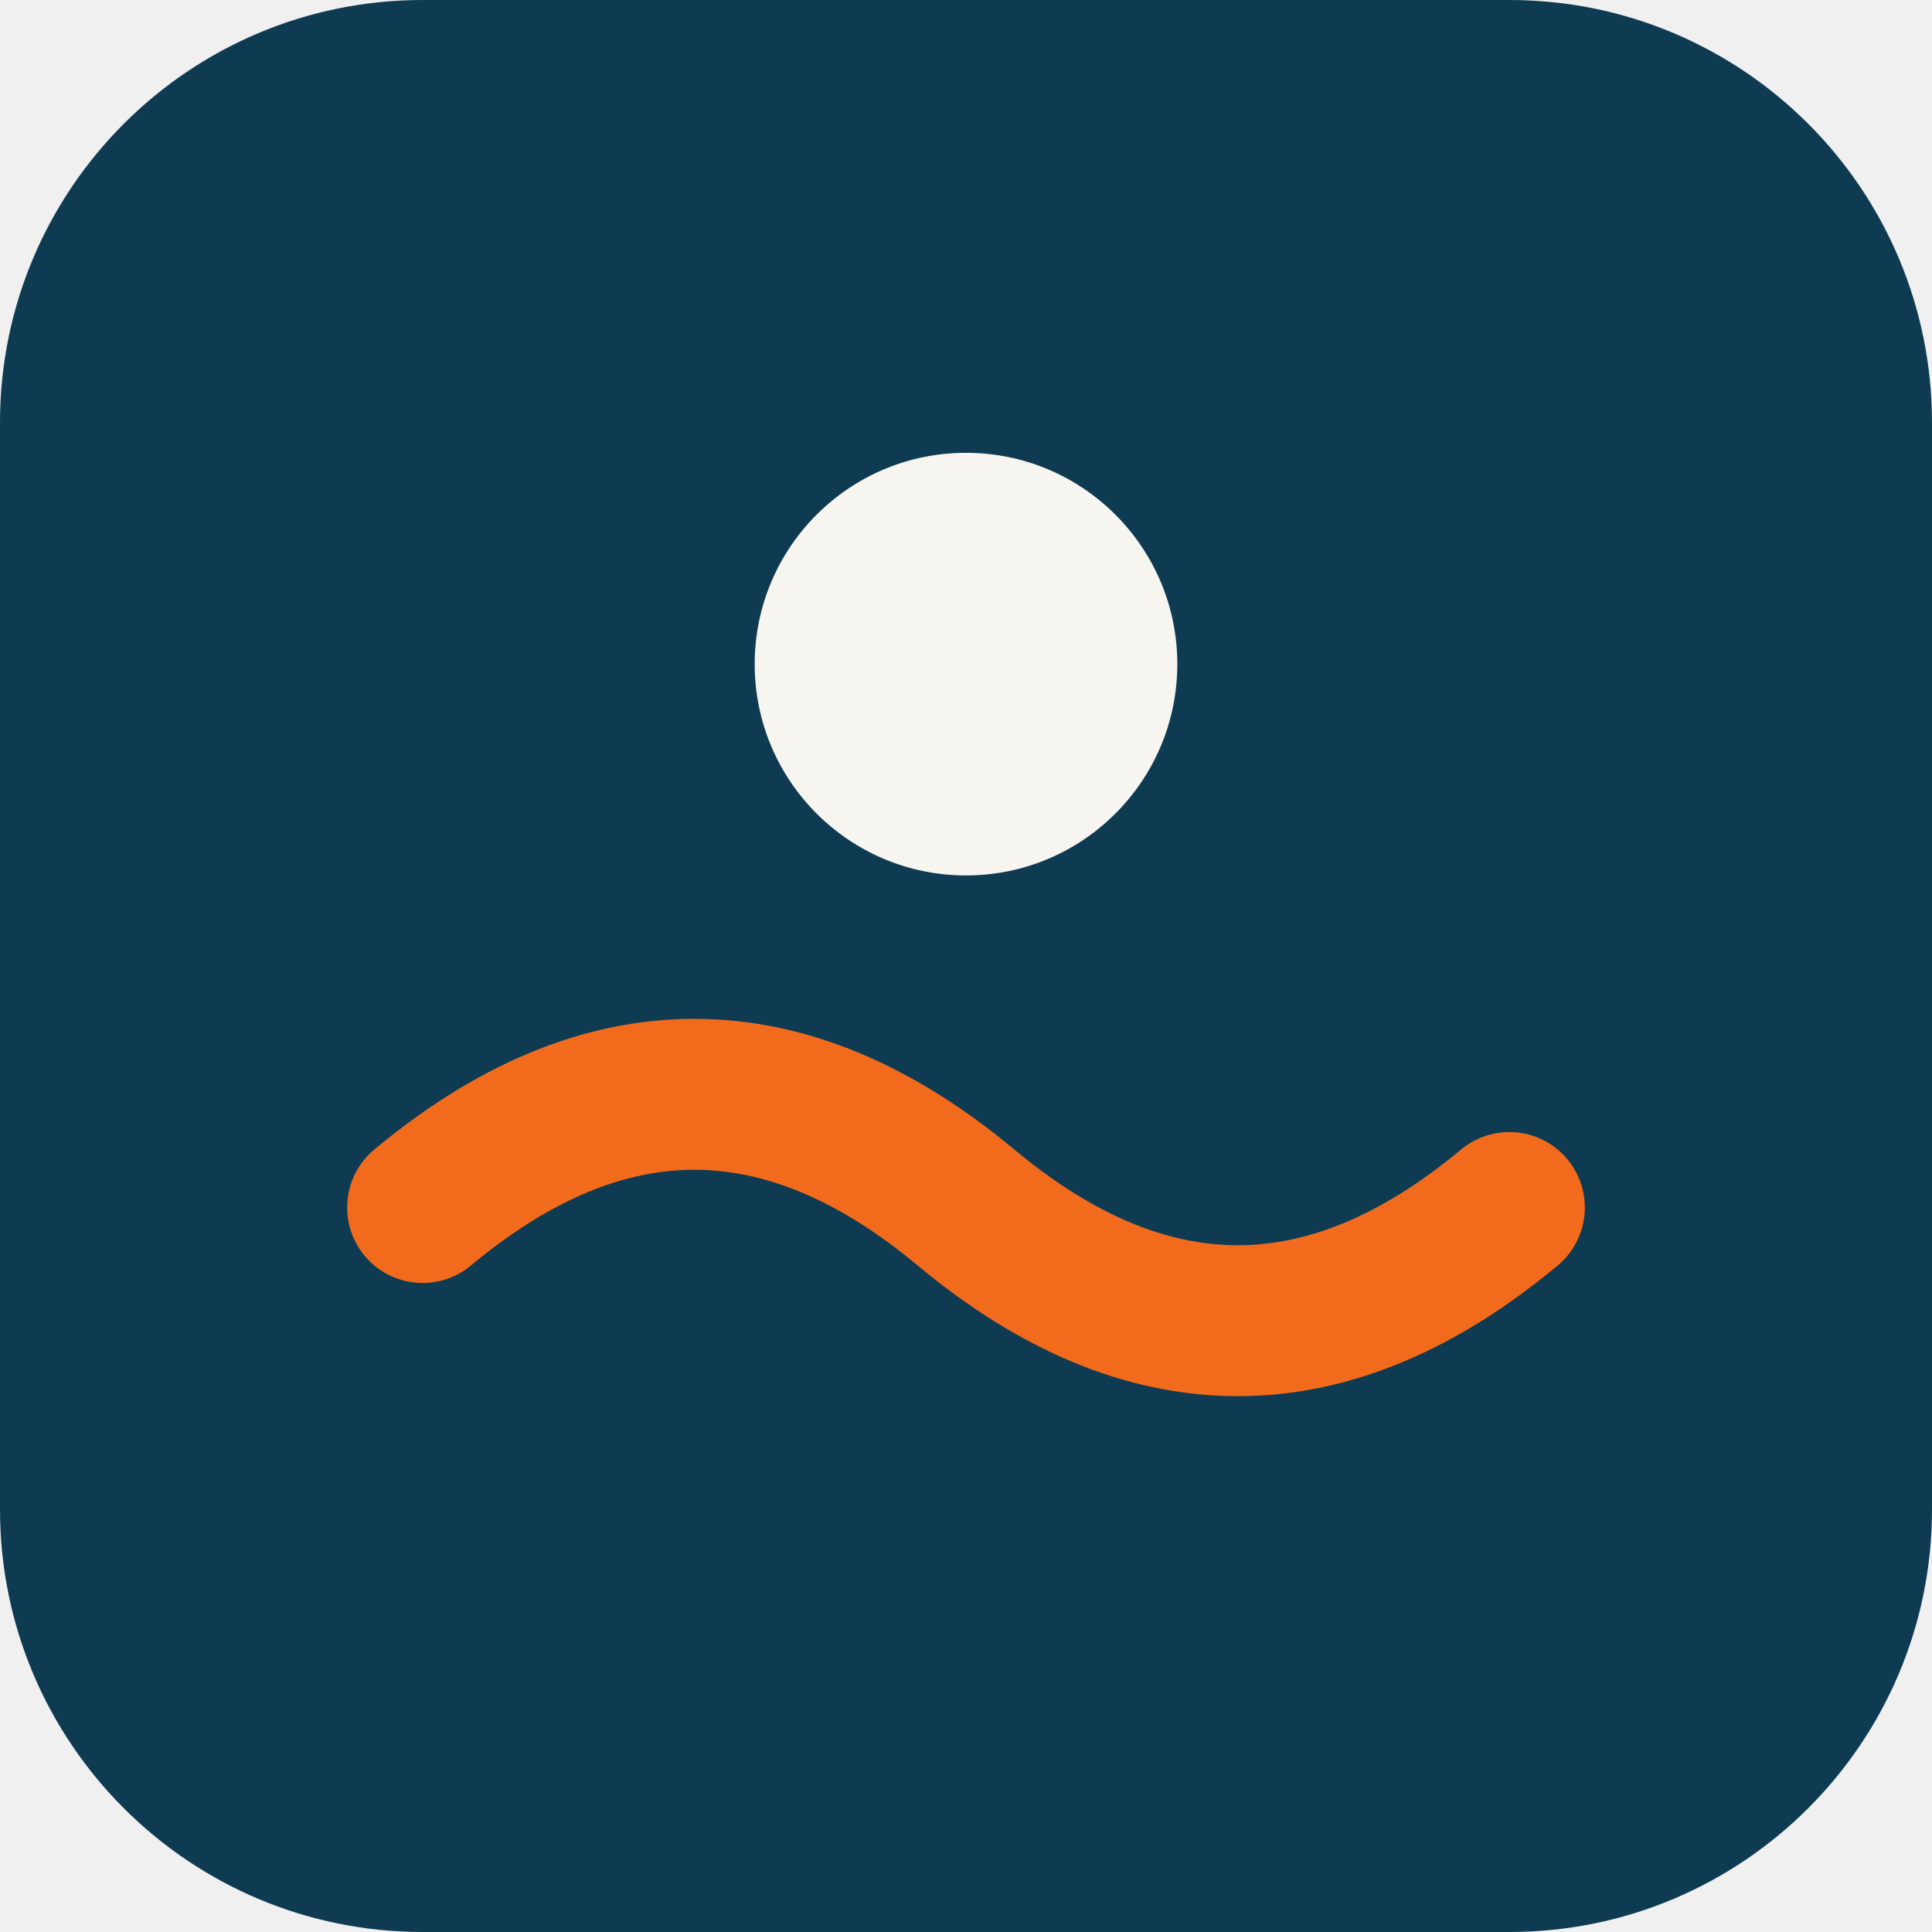
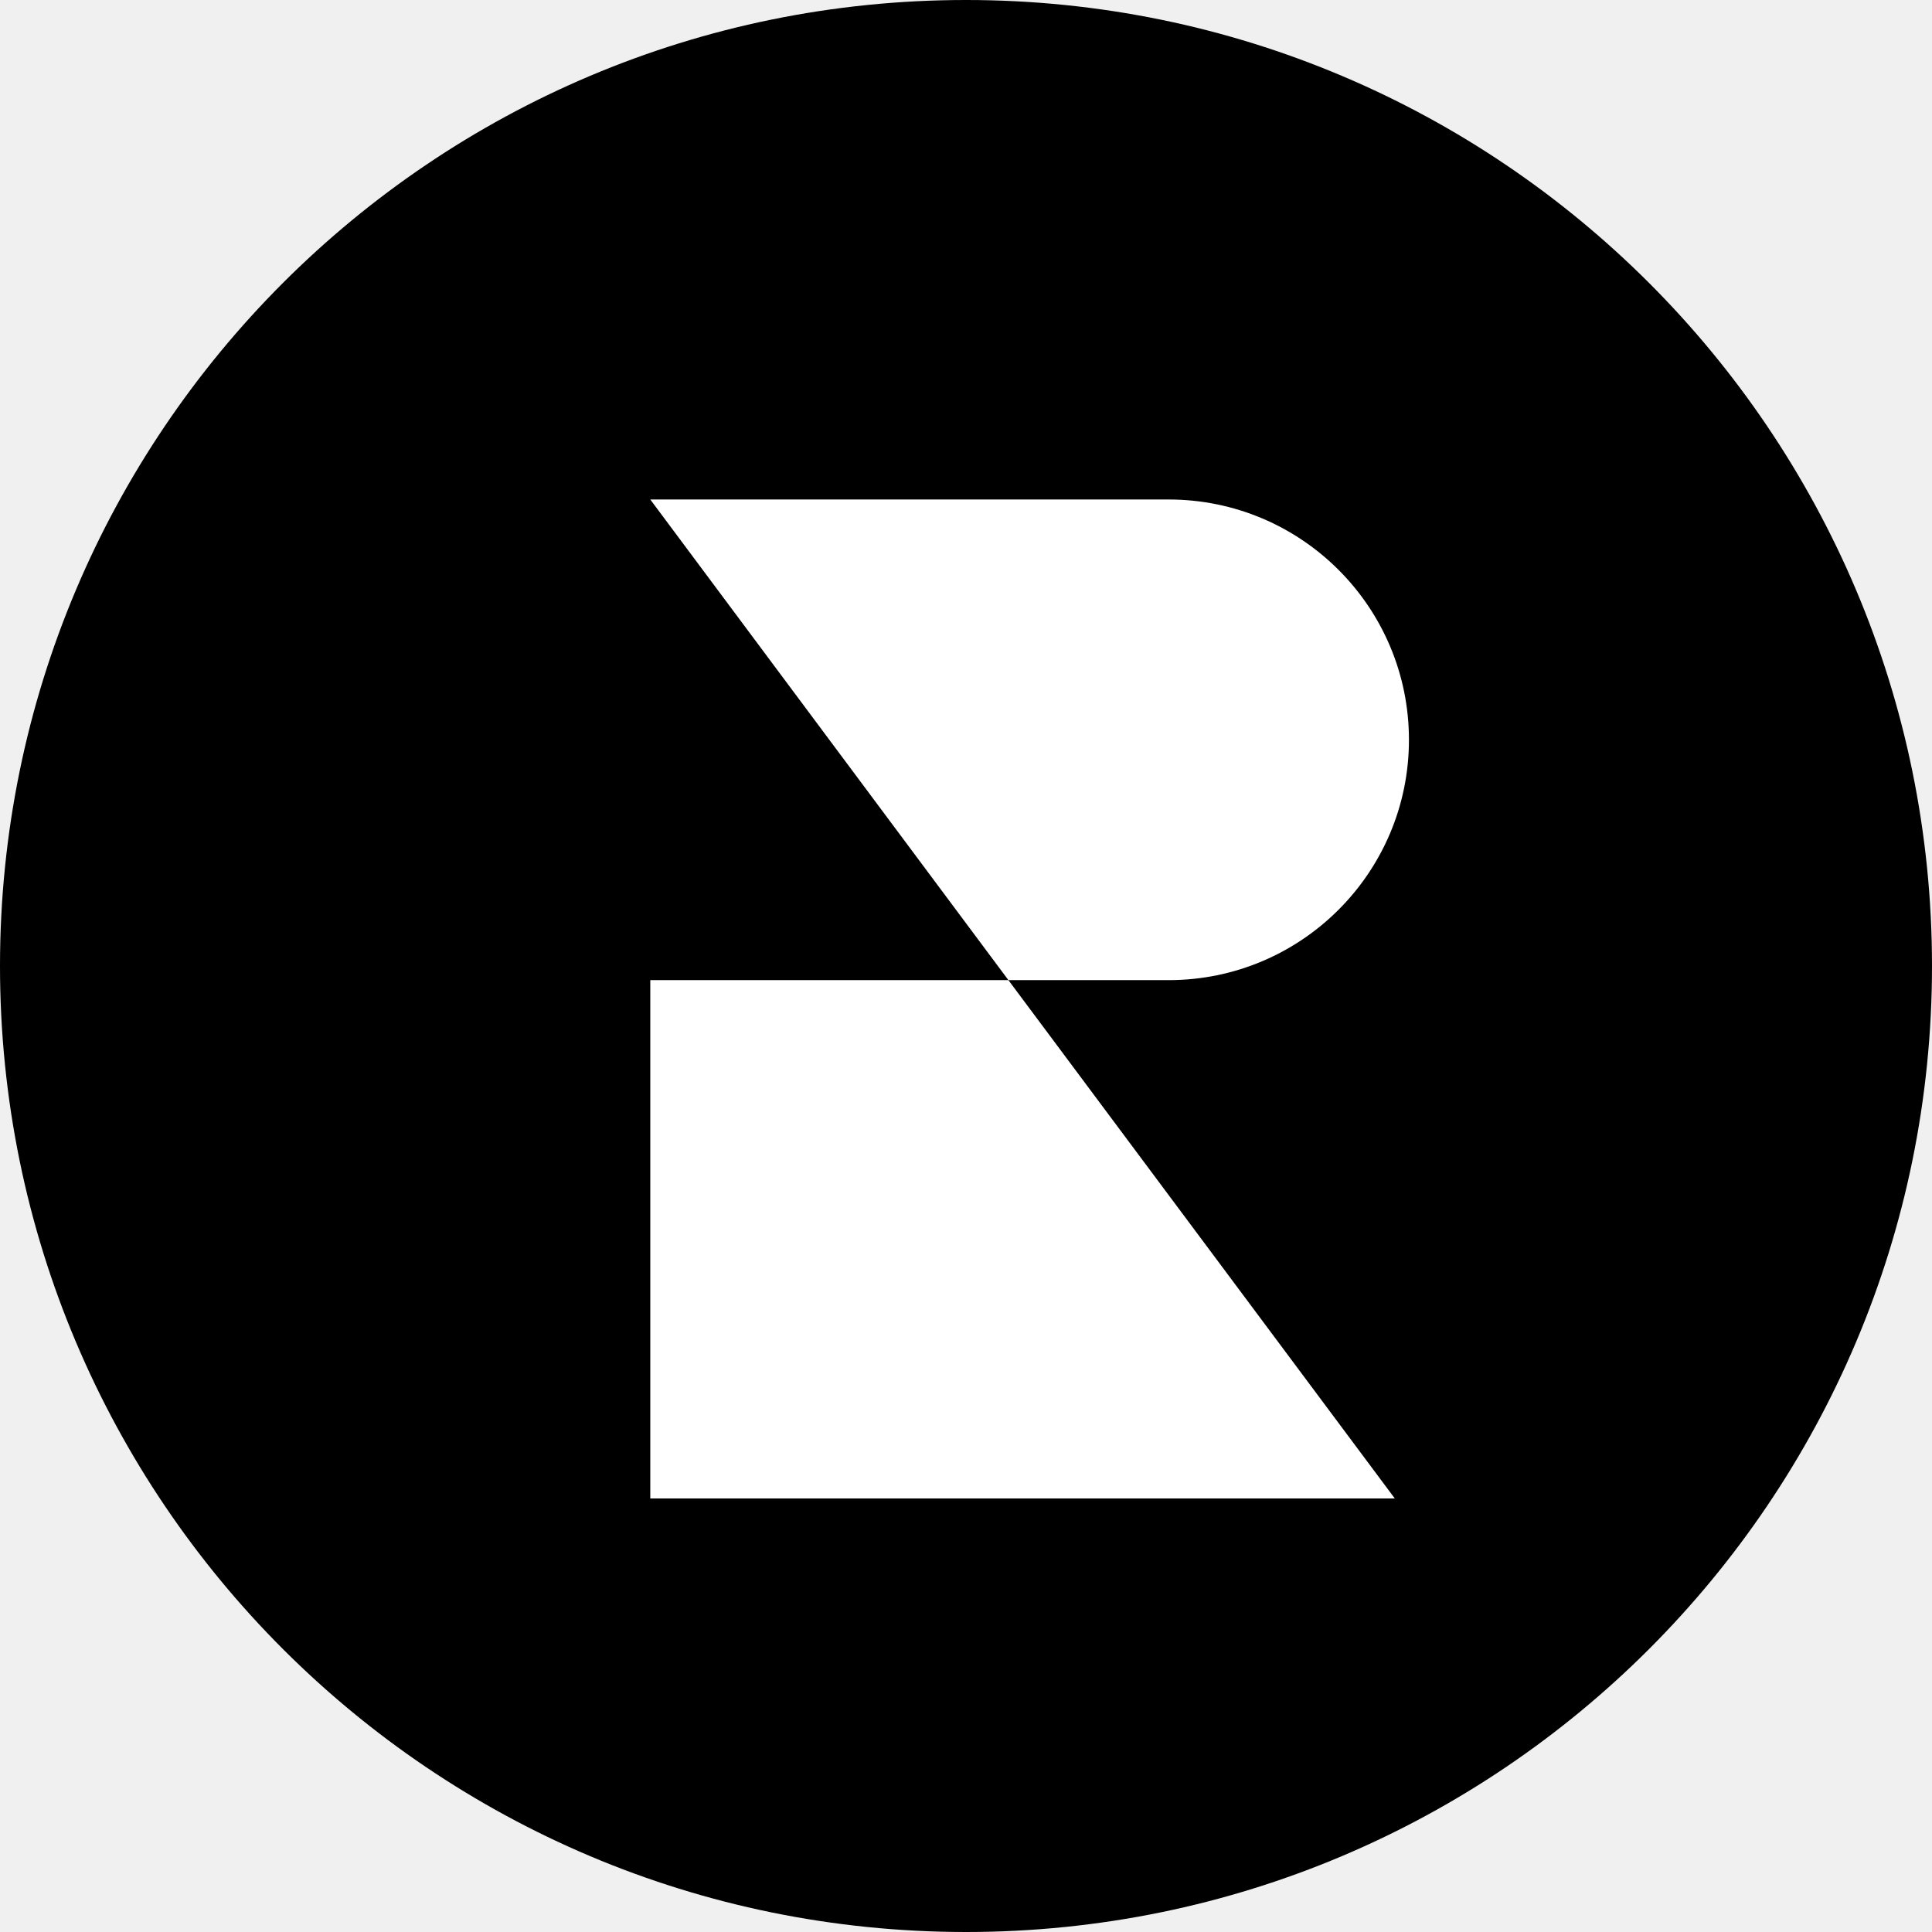
- <svg xmlns="http://www.w3.org/2000/svg" viewBox="0 0 64 64">
-   <rect width="64" height="64" rx="14" fill="#0E3B52" />
-   <path d="M14 40c6-5 12-5 18 0s12 5 18 0" fill="none" stroke="#F26B1D" stroke-width="5" stroke-linecap="round" />
-   <circle cx="32" cy="22" r="7" fill="#F7F5F0" />
+ <svg xmlns="http://www.w3.org/2000/svg" viewBox="14 14 410 410">
+   <circle cx="219" cy="219" r="205" fill="#000" />
+   <g fill="#fff">
+     <path d="M152 120H262A51 51 0 0 1 262 222H228Z" />
+     <path d="M152 222H228L310 332H152Z" />
+   </g>
</svg>
